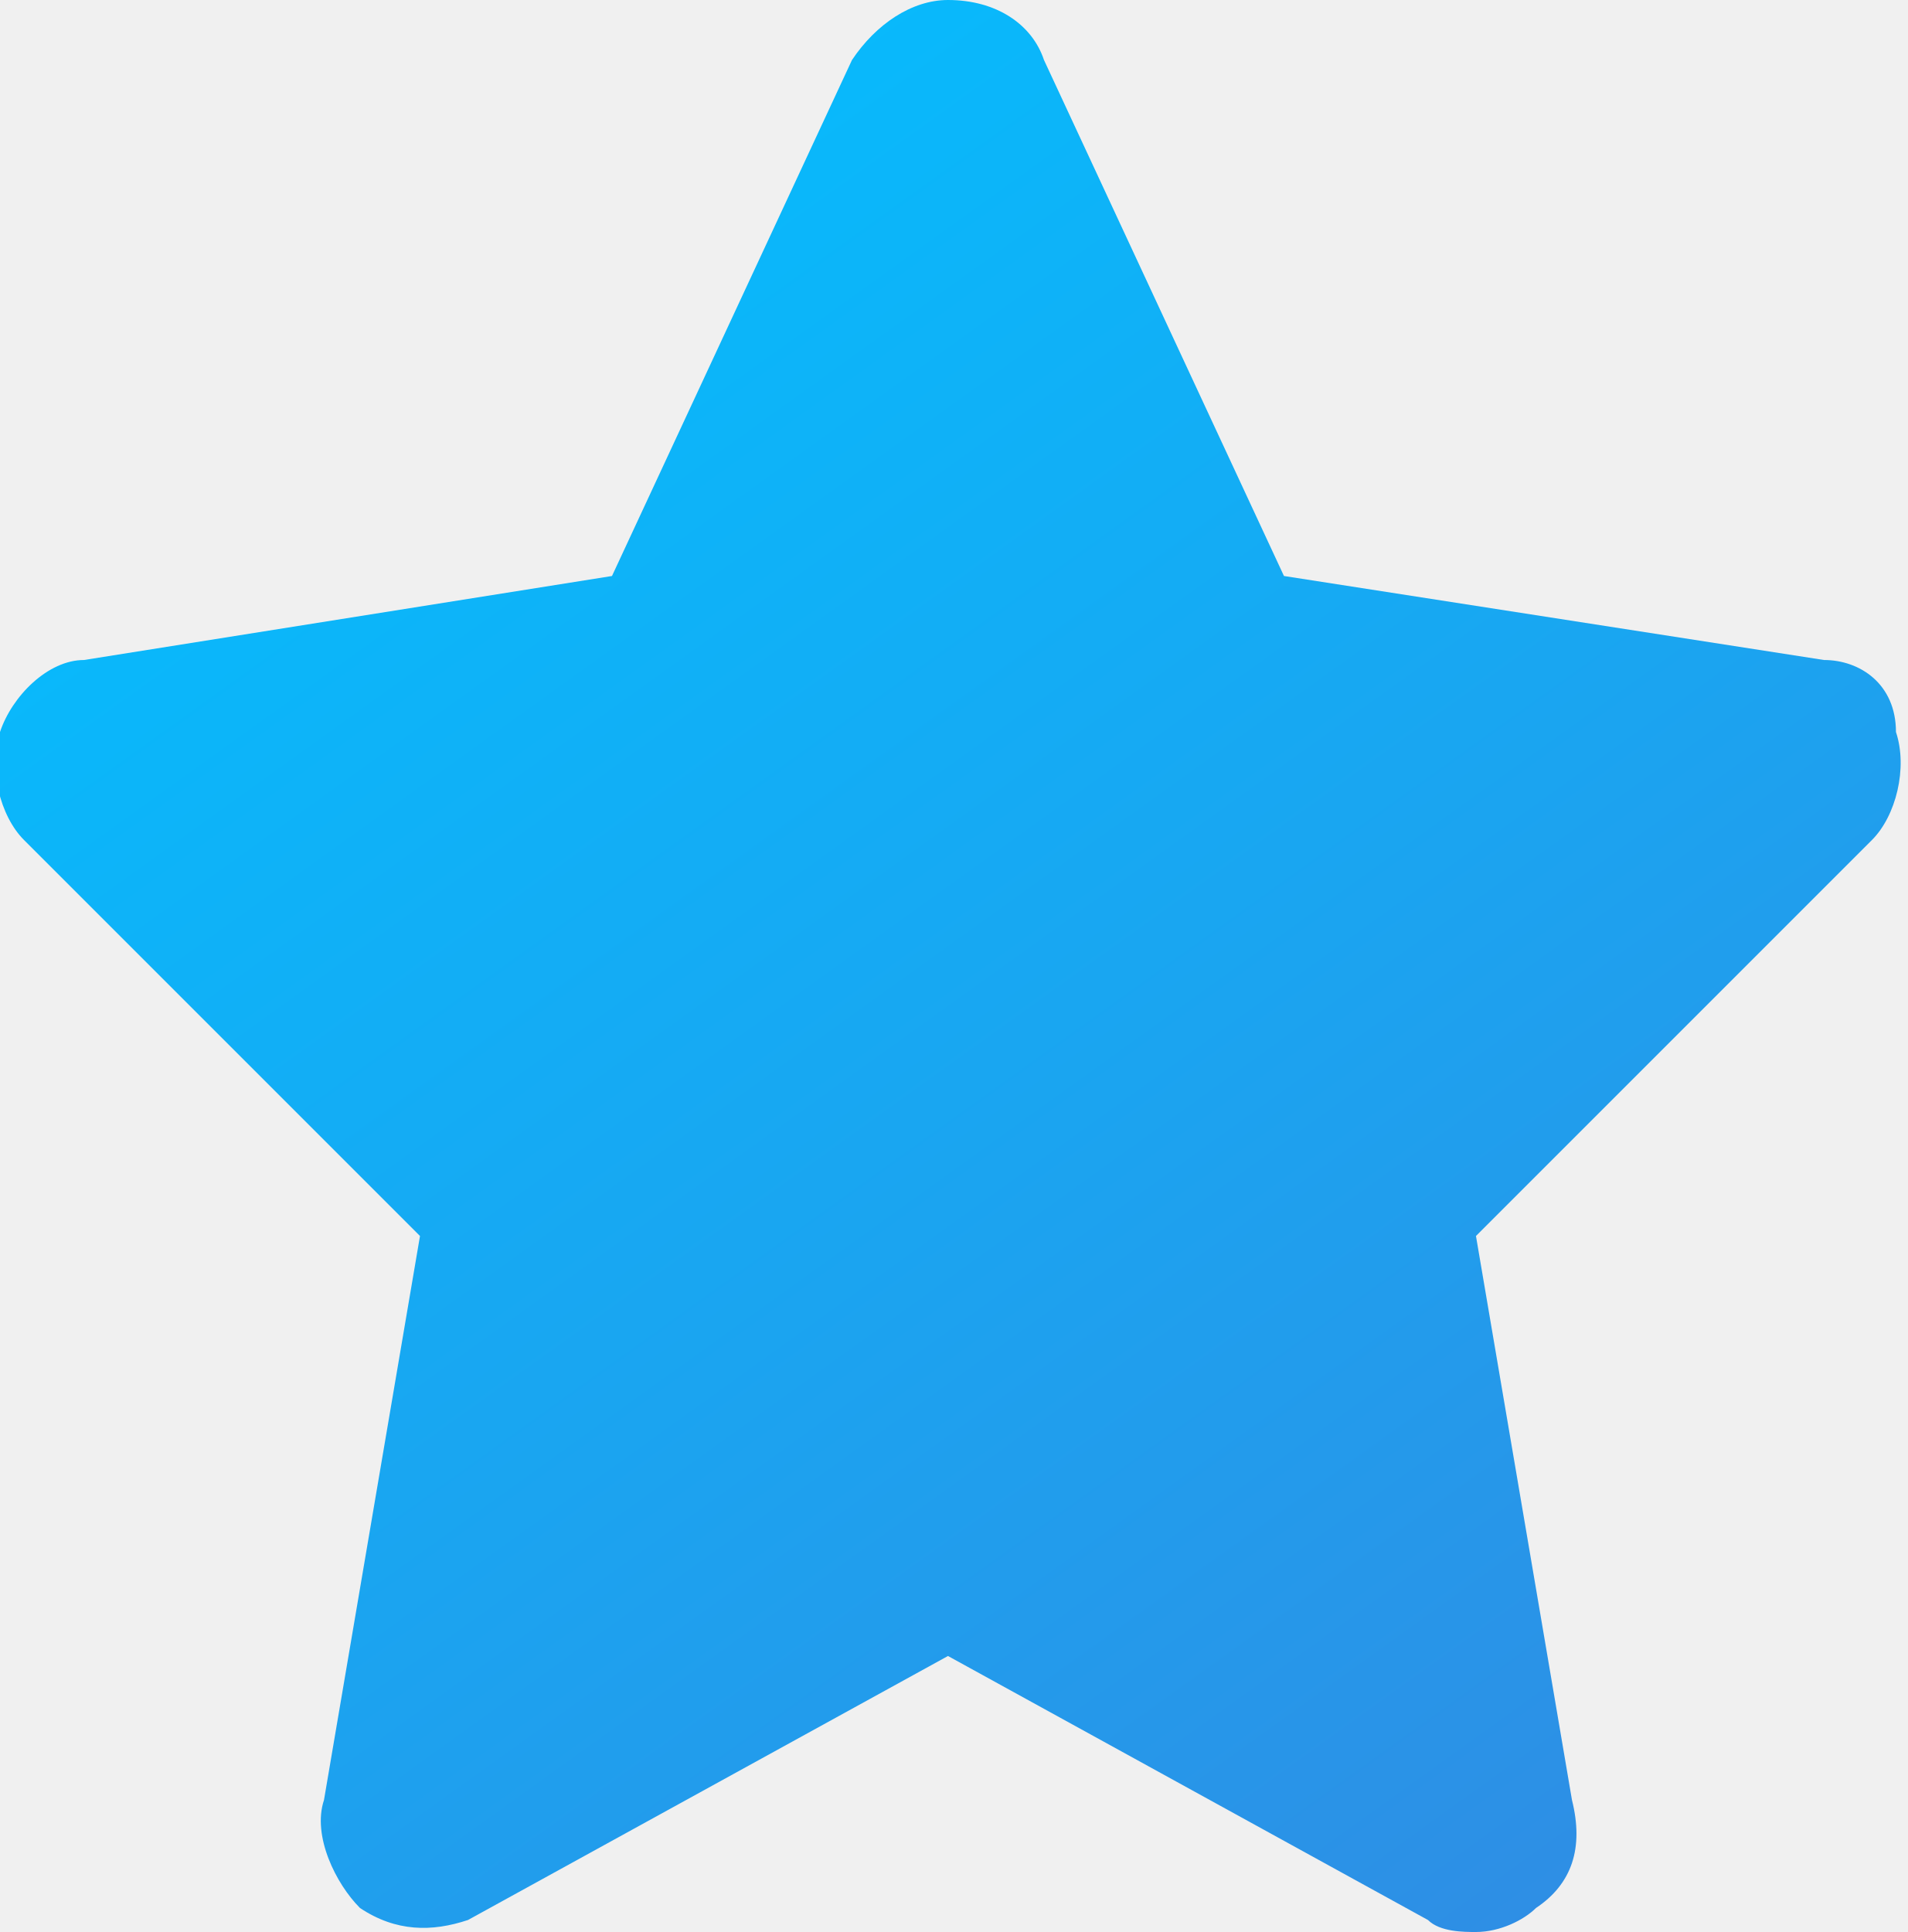
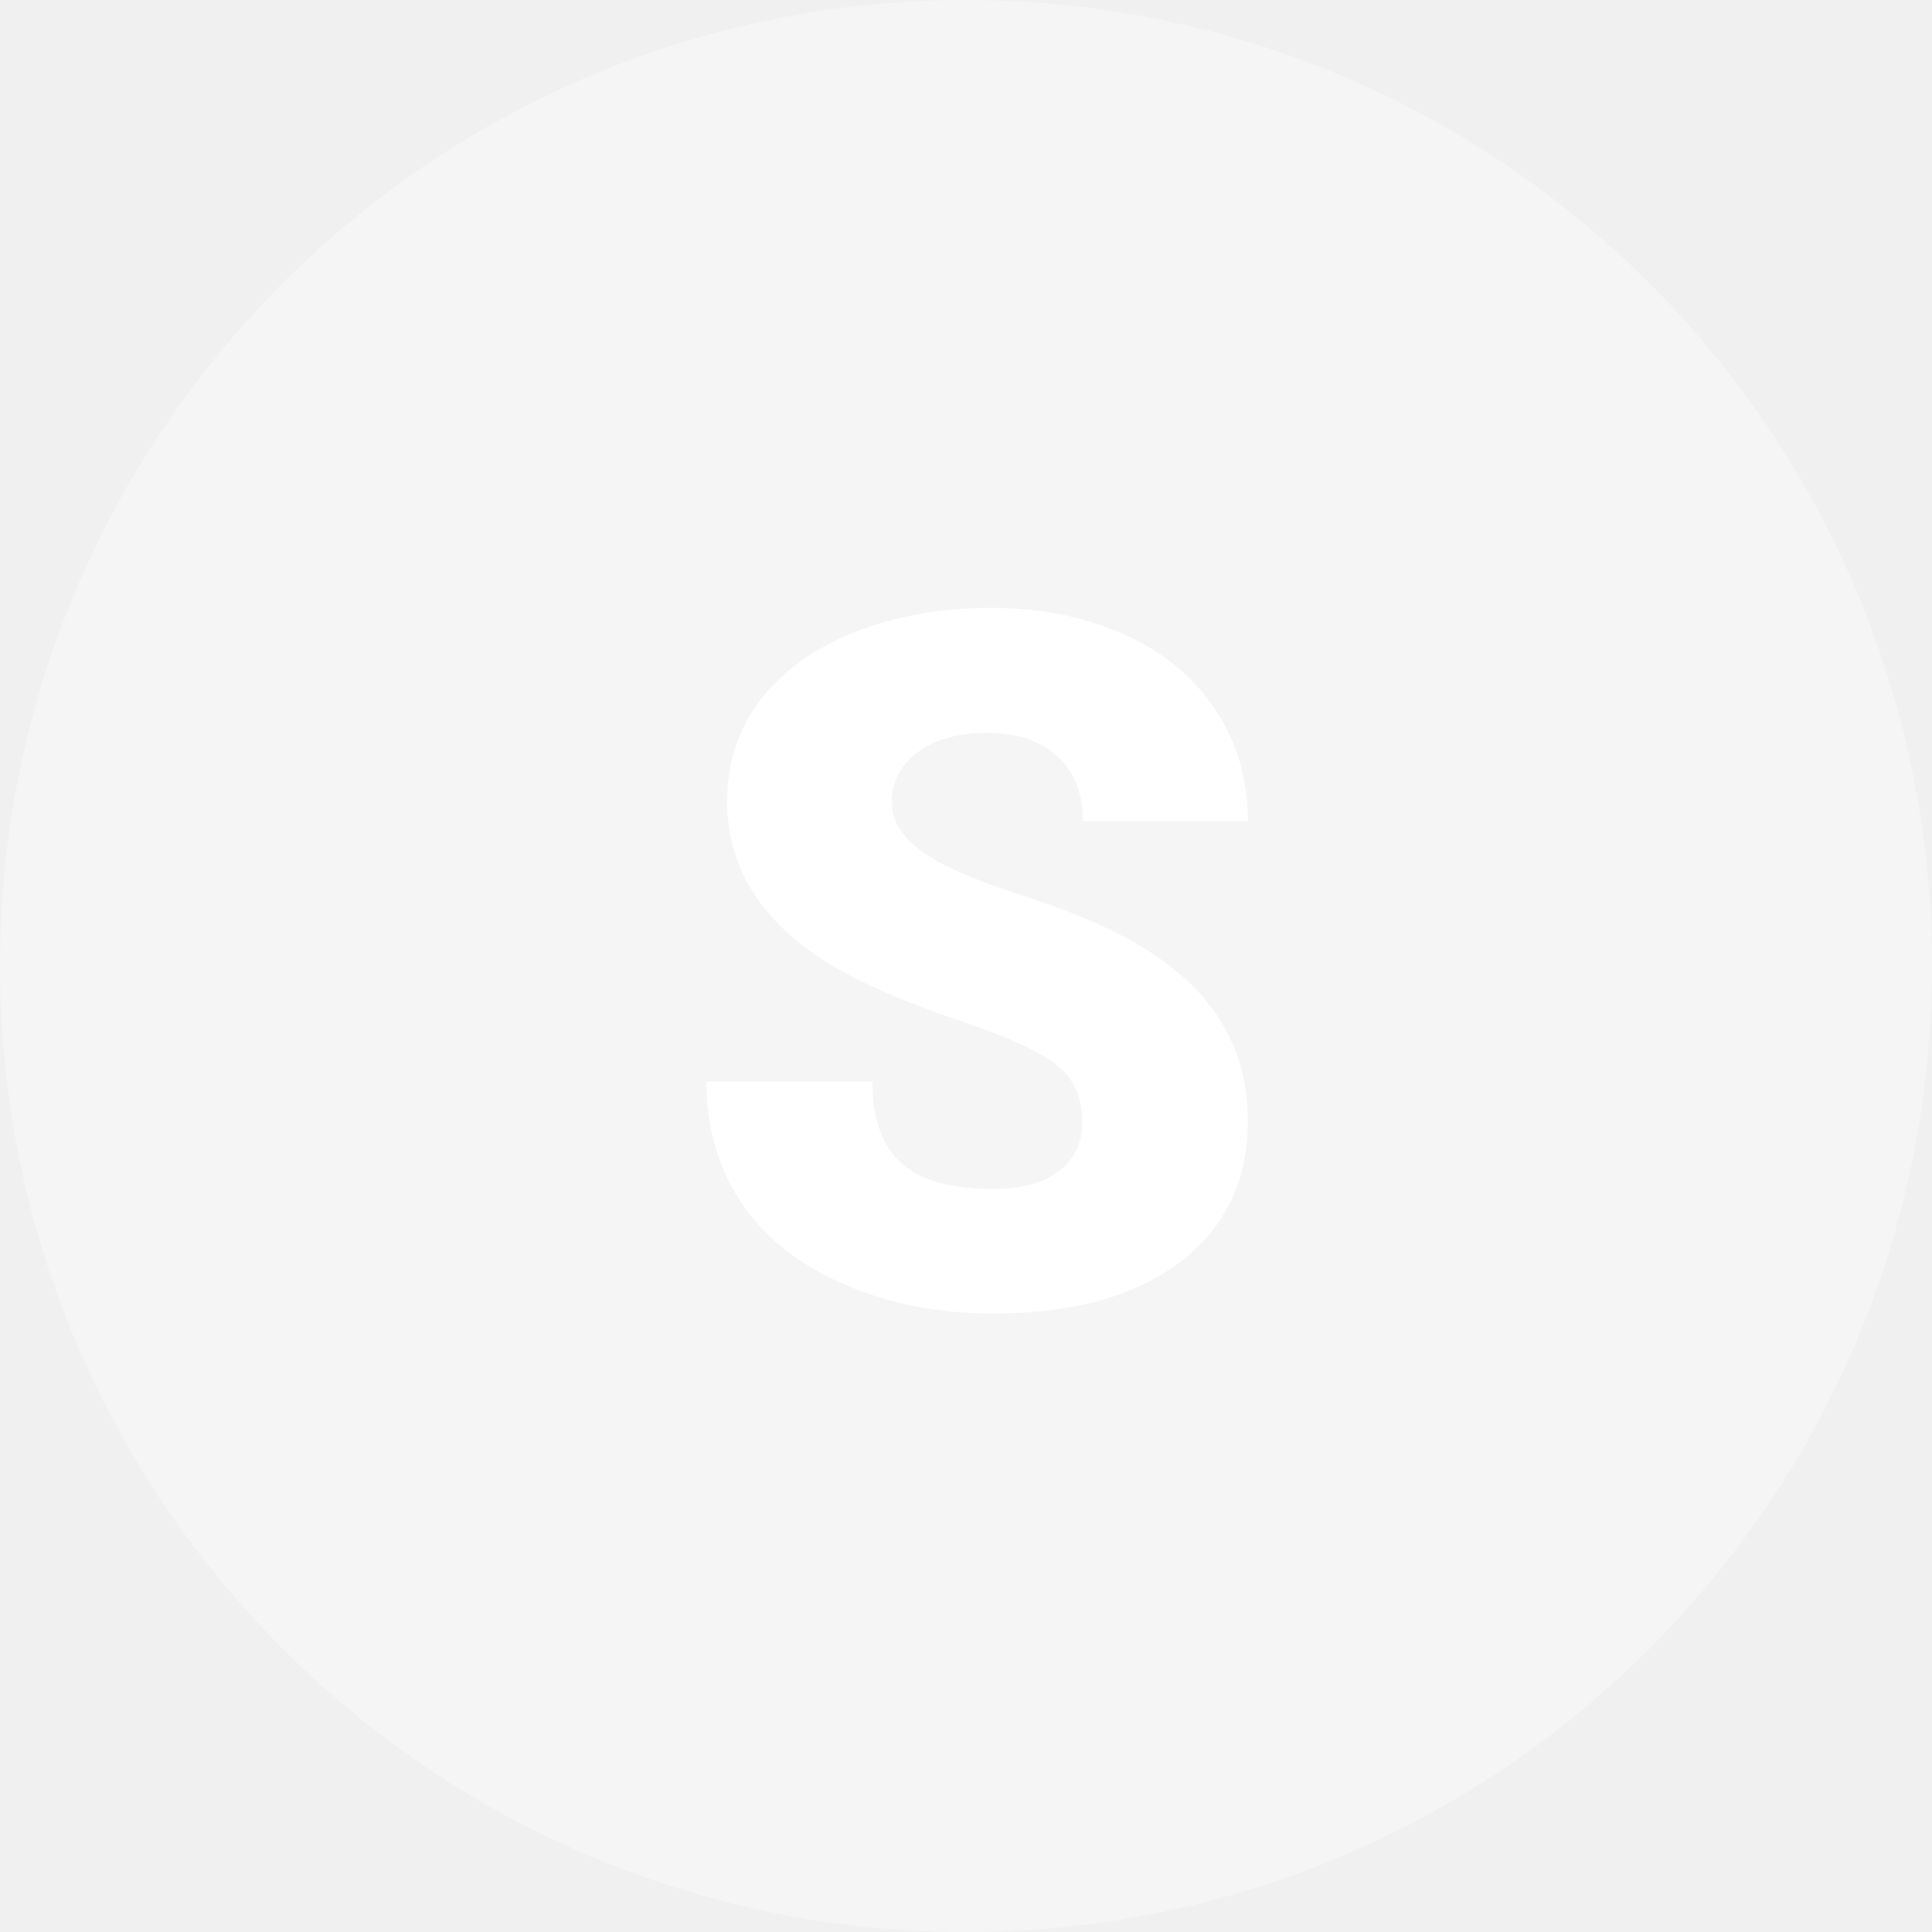
- <svg xmlns="http://www.w3.org/2000/svg" version="1.1" id="Layer_1" x="0px" y="0px" viewBox="0 0 15.9 16.1" style="enable-background:new 0 0 15.9 16.1;" xml:space="preserve">
-   <style type="text/css">
- 	.st0{fill:url(#SVGID_1_);}
- </style>
-   <g>
-     <linearGradient id="SVGID_1_" gradientUnits="userSpaceOnUse" x1="2.405" y1="29.891" x2="13.655" y2="14.224" gradientTransform="matrix(1 0 0 -1 0 31)">
-       <stop offset="0" style="stop-color:#04BEFE" />
-       <stop offset="0.504" style="stop-color:#19A6F1" />
-       <stop offset="1" style="stop-color:#318BE3" />
-     </linearGradient>
-     <path class="st0" d="M15.2,5.5l-4.5-0.7l-2-4.3C8.6,0.2,8.3,0,7.9,0C7.6,0,7.3,0.2,7.1,0.5l-2,4.3L0.7,5.5C0.4,5.5,0.1,5.8,0,6.1   C-0.1,6.4,0,6.8,0.2,7l3.3,3.3L2.7,15c-0.1,0.3,0.1,0.7,0.3,0.9c0.3,0.2,0.6,0.2,0.9,0.1l4-2.2l4,2.2c0.1,0.1,0.3,0.1,0.4,0.1   c0.2,0,0.4-0.1,0.5-0.2c0.3-0.2,0.4-0.5,0.3-0.9l-0.8-4.7L15.6,7c0.2-0.2,0.3-0.6,0.2-0.9C15.8,5.7,15.5,5.5,15.2,5.5z" />
+ <svg xmlns="http://www.w3.org/2000/svg" width="40px" height="40px" viewBox="0 0 40 40" version="1.1">
+   <g id="Symbols" stroke="none" stroke-width="1" fill="none" fill-rule="evenodd">
+     <g id="Group-7" fill="#FFFFFF">
+       <g id="Group">
+         <circle id="Oval" opacity="0.319" cx="20" cy="20" r="20" />
+         <path d="M22.408,23.221 C22.408,22.719 22.231,22.329 21.876,22.049 C21.521,21.769 20.898,21.479 20.006,21.18 C19.114,20.88 18.385,20.59 17.818,20.311 C15.976,19.406 15.055,18.162 15.055,16.58 C15.055,15.792 15.284,15.097 15.743,14.495 C16.202,13.893 16.852,13.424 17.691,13.089 C18.531,12.754 19.475,12.586 20.523,12.586 C21.546,12.586 22.462,12.768 23.272,13.133 C24.083,13.497 24.713,14.017 25.162,14.69 C25.611,15.364 25.836,16.134 25.836,17 L22.418,17 C22.418,16.421 22.241,15.971 21.886,15.652 C21.531,15.333 21.051,15.174 20.445,15.174 C19.833,15.174 19.35,15.309 18.995,15.579 C18.64,15.849 18.463,16.193 18.463,16.609 C18.463,16.974 18.658,17.304 19.049,17.601 C19.439,17.897 20.126,18.203 21.109,18.519 C22.092,18.834 22.9,19.174 23.531,19.539 C25.068,20.424 25.836,21.645 25.836,23.201 C25.836,24.445 25.367,25.421 24.43,26.131 C23.492,26.84 22.206,27.195 20.572,27.195 C19.42,27.195 18.377,26.989 17.442,26.575 C16.508,26.162 15.805,25.595 15.333,24.876 C14.861,24.157 14.625,23.328 14.625,22.391 L18.062,22.391 C18.062,23.152 18.259,23.714 18.653,24.075 C19.047,24.437 19.687,24.617 20.572,24.617 C21.139,24.617 21.586,24.495 21.915,24.251 C22.244,24.007 22.408,23.663 22.408,23.221 Z" id="S" fill-rule="nonzero" />
+       </g>
+     </g>
  </g>
</svg>
